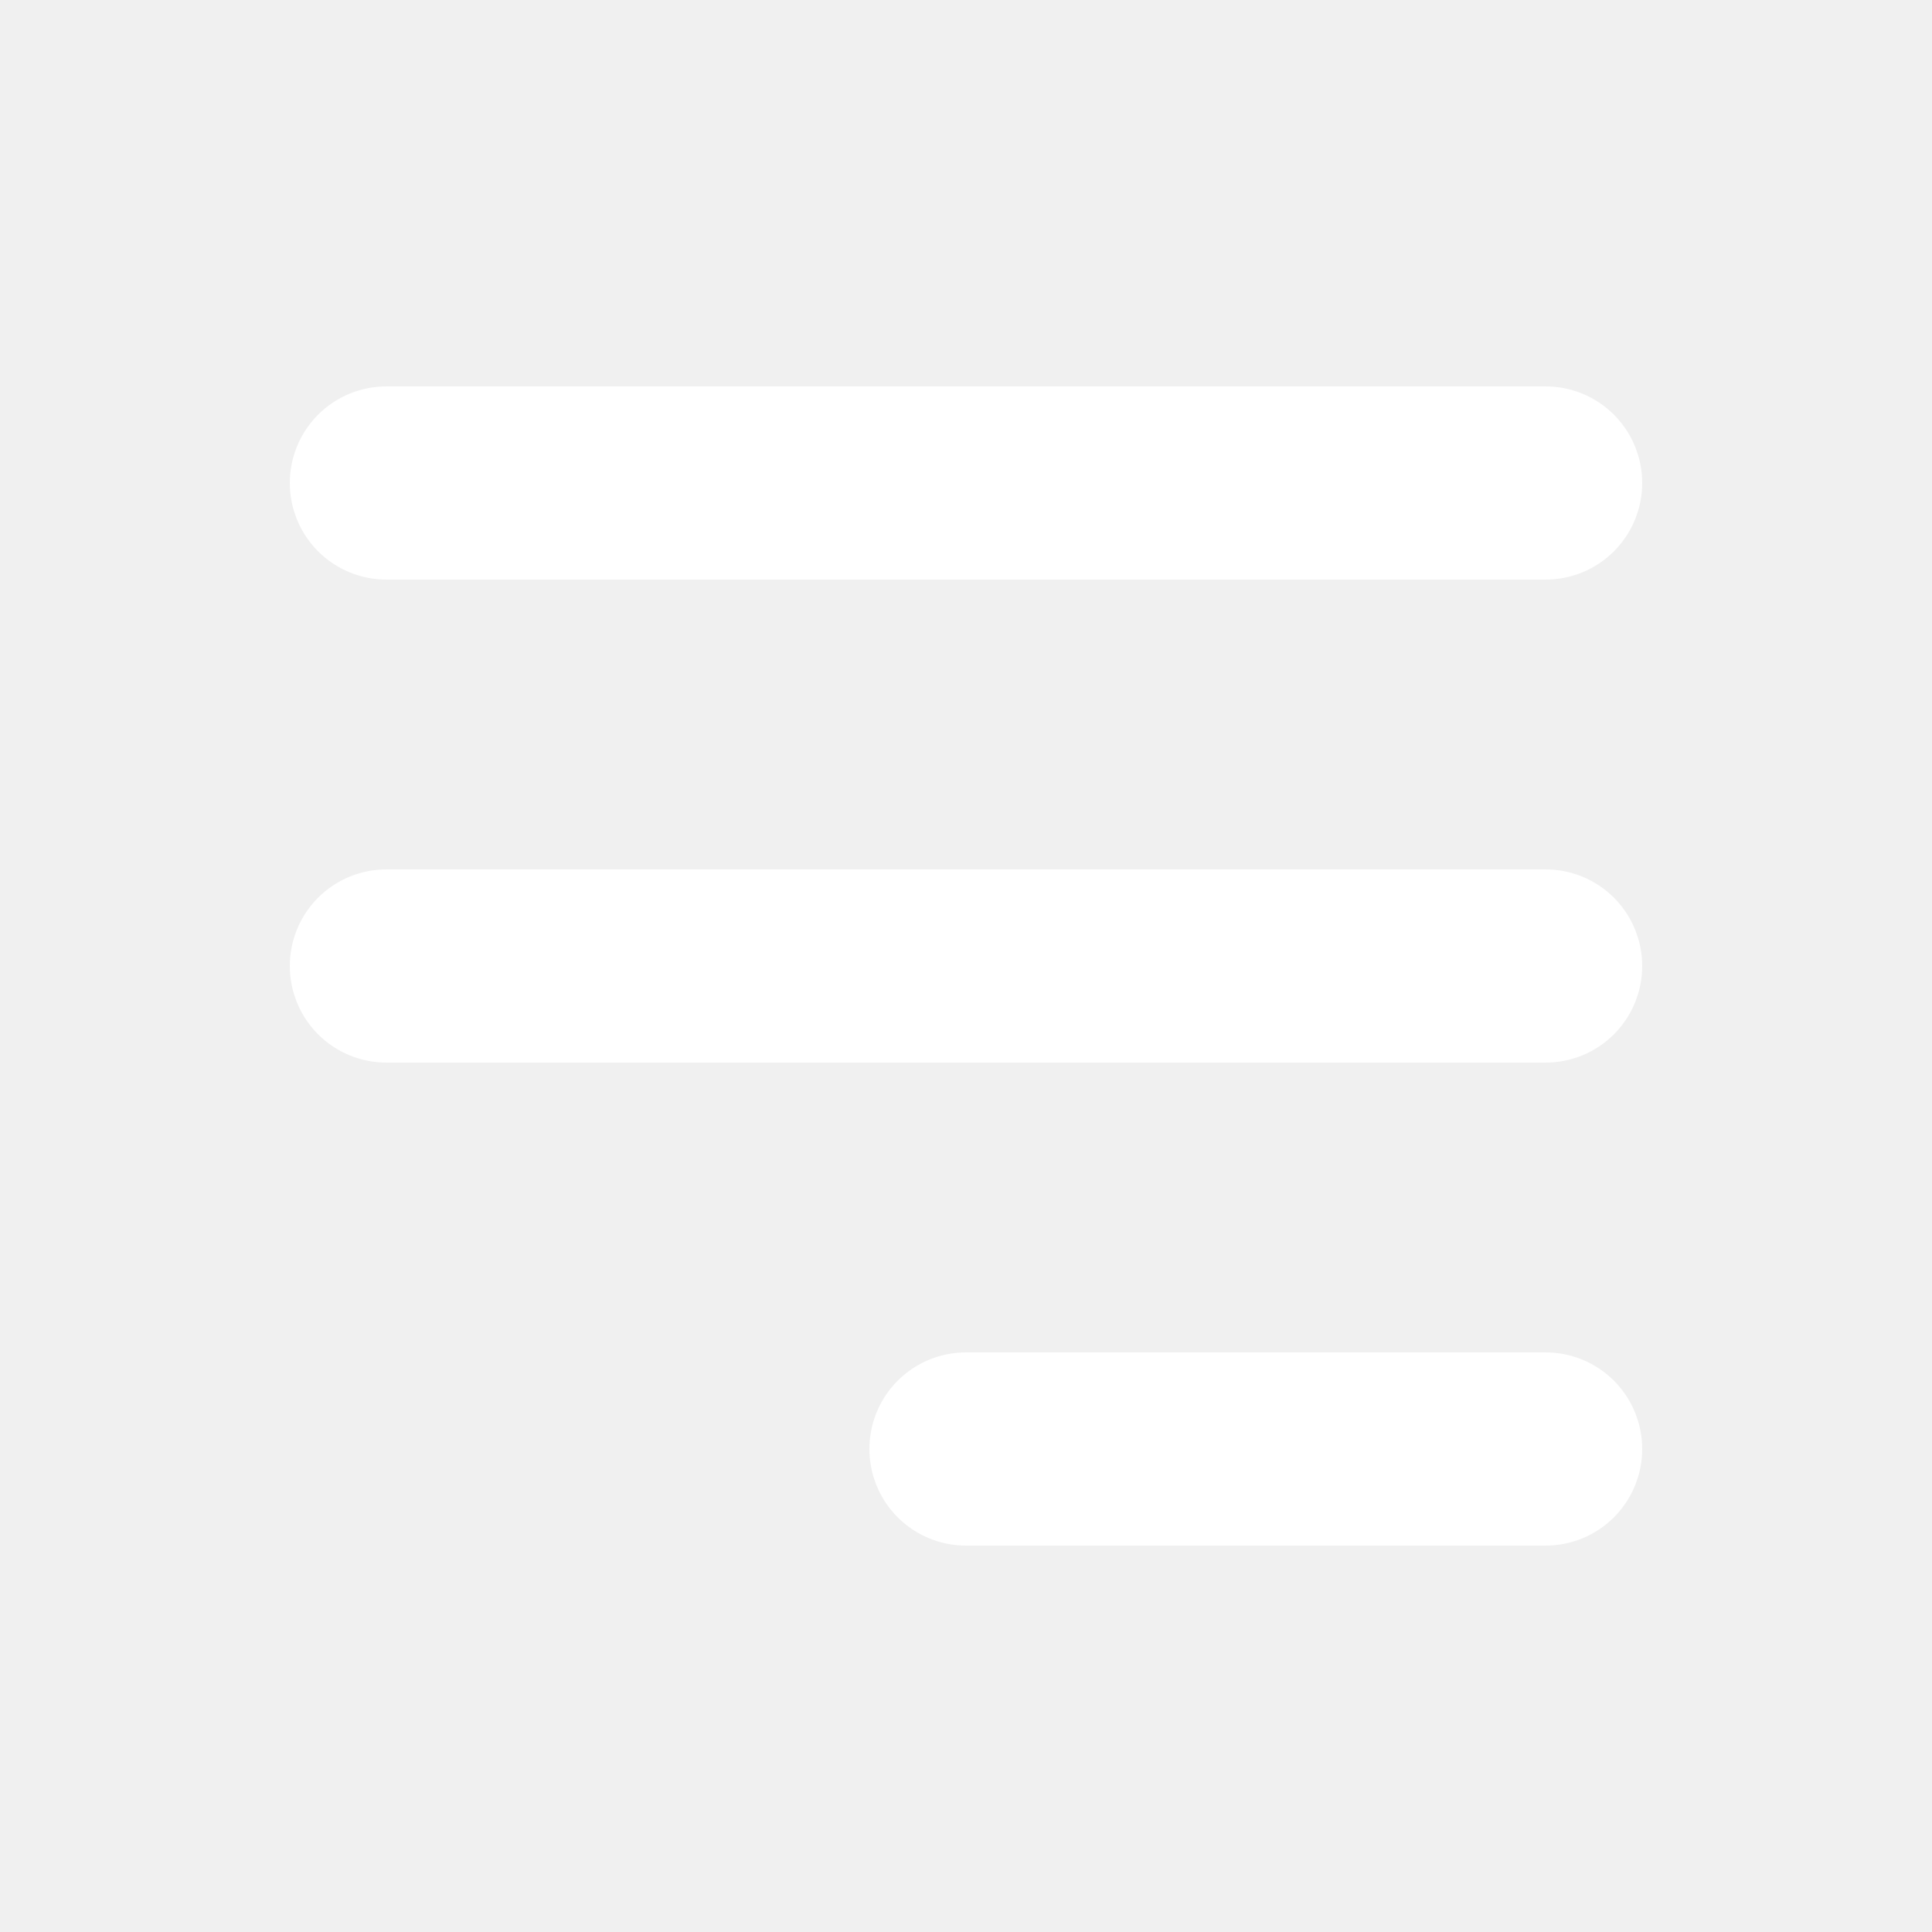
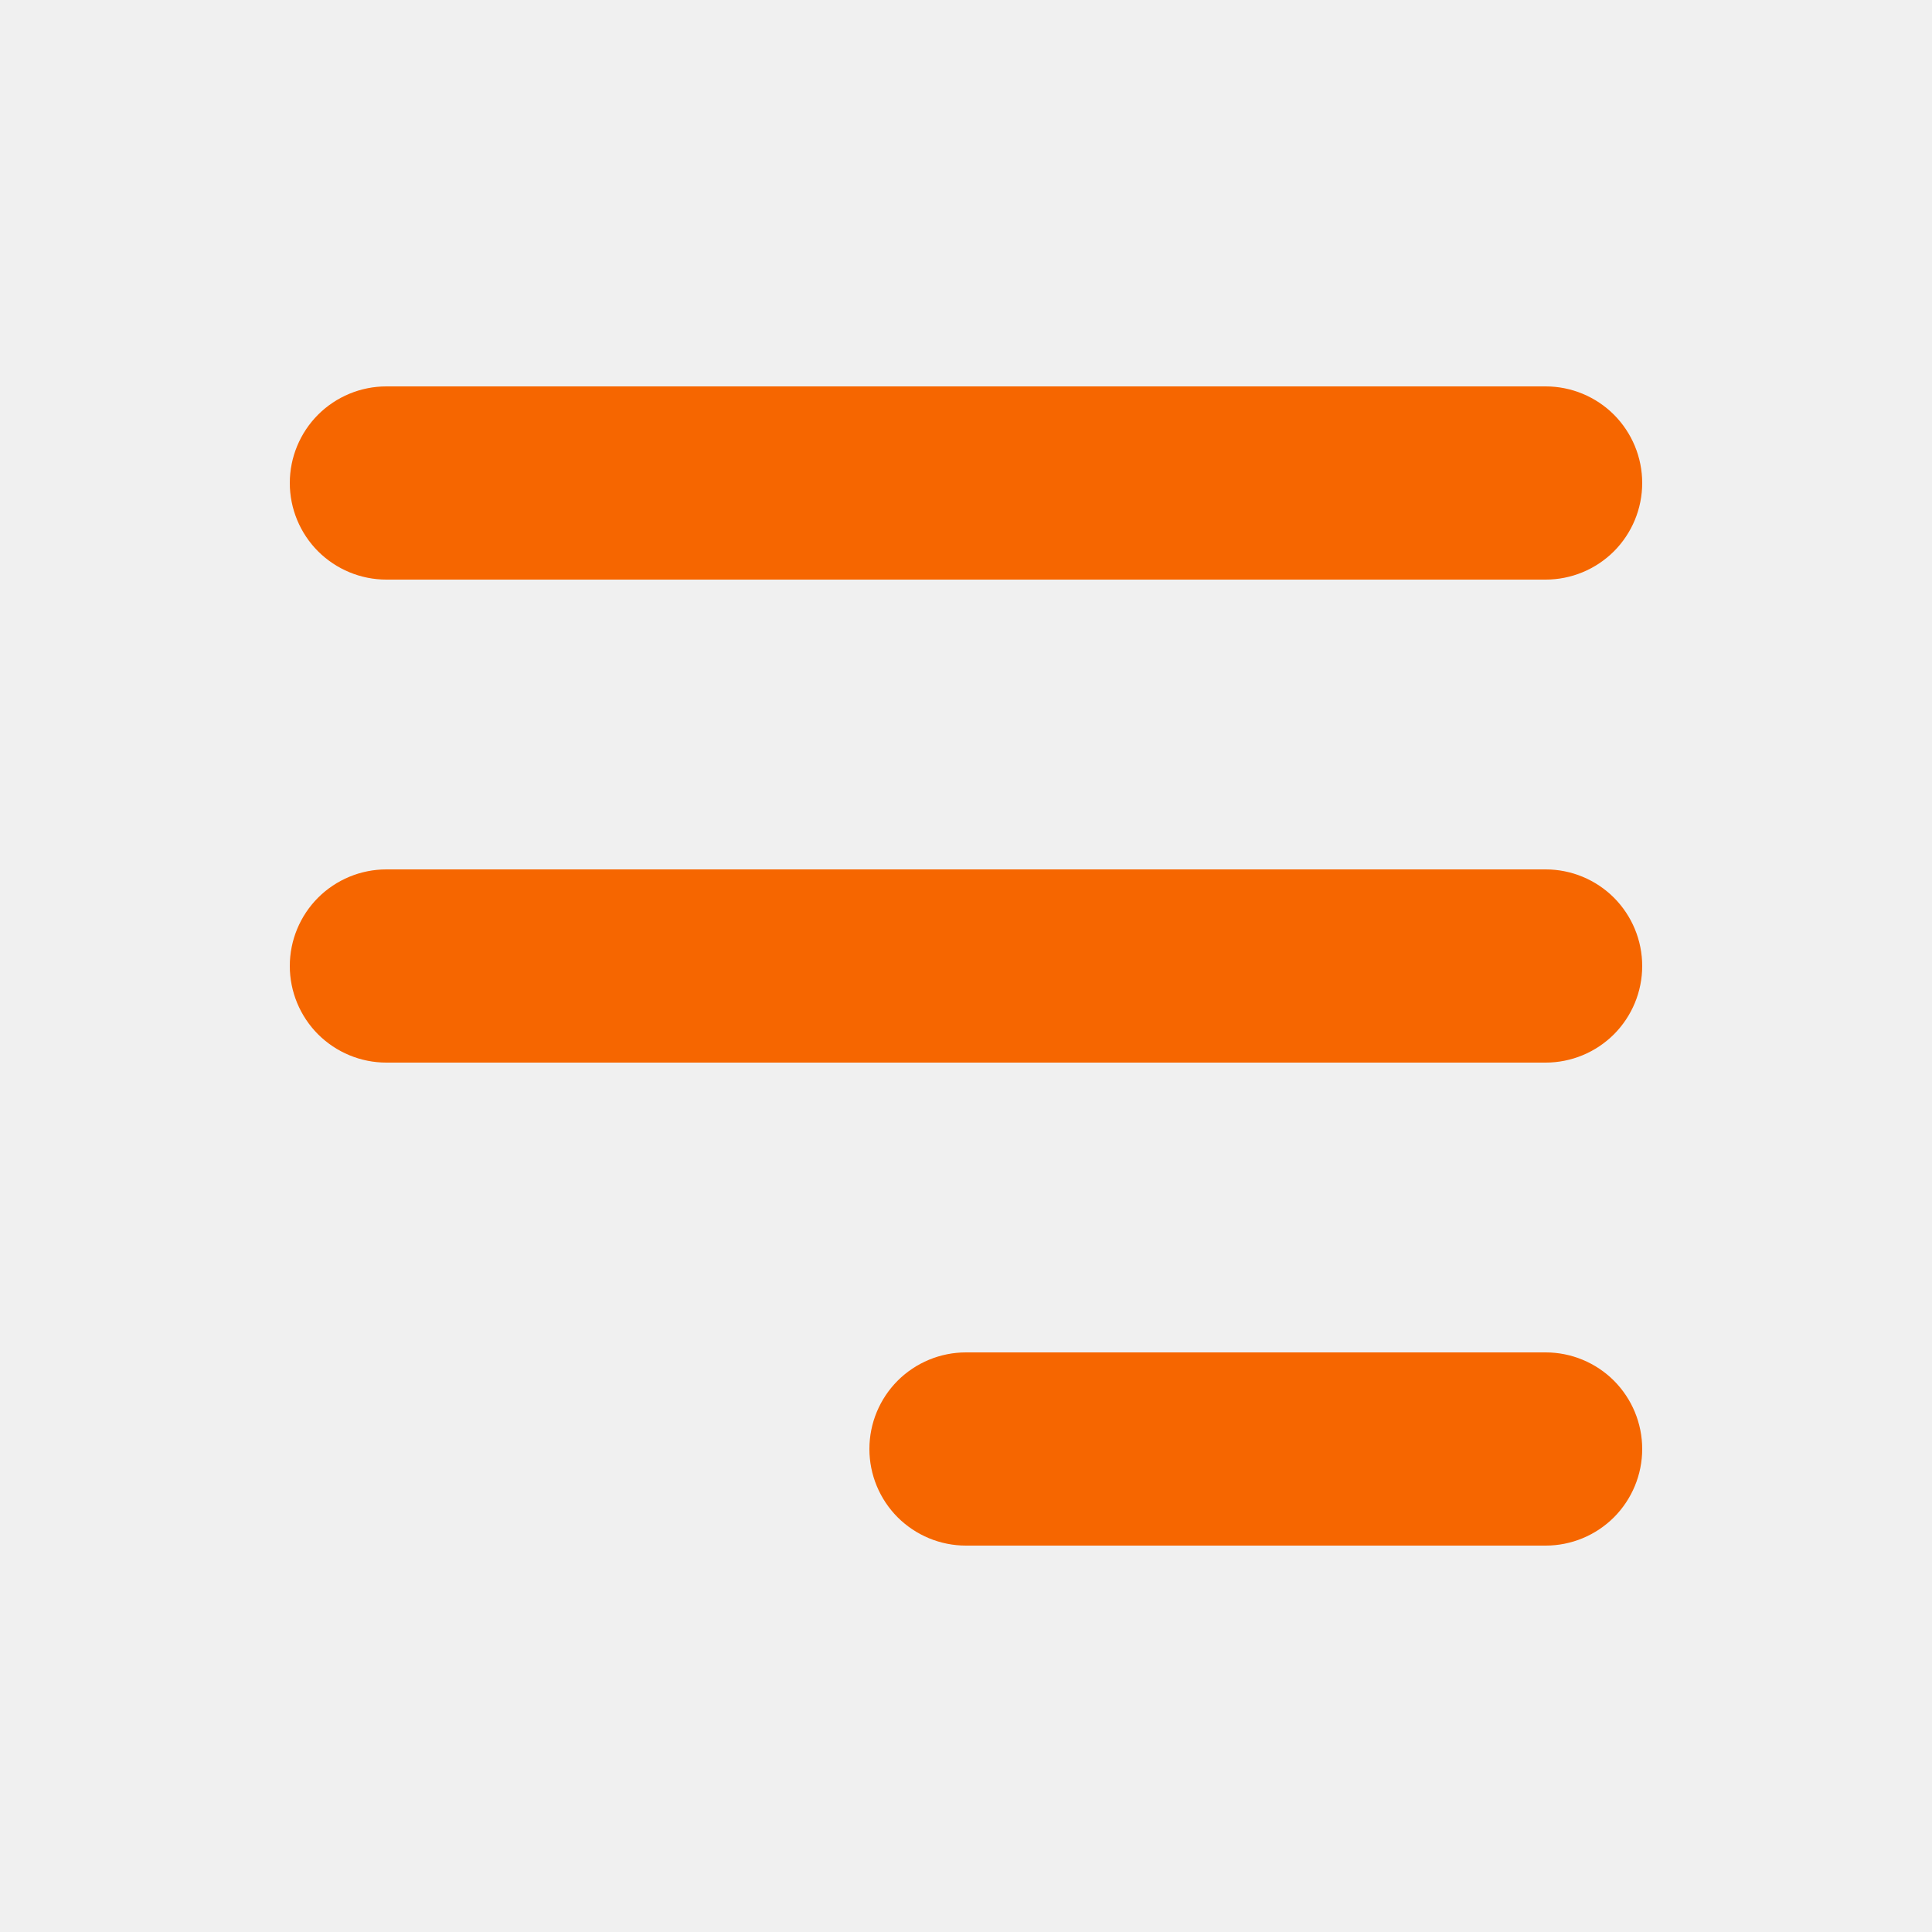
<svg xmlns="http://www.w3.org/2000/svg" width="30" height="30" viewBox="0 0 30 30" fill="none">
-   <path fill-rule="evenodd" clip-rule="evenodd" d="M4.5 7.5C4.5 7.102 4.658 6.721 4.939 6.439C5.221 6.158 5.602 6 6 6H24C24.398 6 24.779 6.158 25.061 6.439C25.342 6.721 25.5 7.102 25.5 7.5C25.5 7.898 25.342 8.279 25.061 8.561C24.779 8.842 24.398 9 24 9H6C5.602 9 5.221 8.842 4.939 8.561C4.658 8.279 4.5 7.898 4.5 7.5ZM4.5 15C4.5 14.602 4.658 14.221 4.939 13.939C5.221 13.658 5.602 13.5 6 13.5H24C24.398 13.5 24.779 13.658 25.061 13.939C25.342 14.221 25.5 14.602 25.5 15C25.5 15.398 25.342 15.779 25.061 16.061C24.779 16.342 24.398 16.5 24 16.5H6C5.602 16.5 5.221 16.342 4.939 16.061C4.658 15.779 4.5 15.398 4.5 15ZM13.5 22.5C13.5 22.102 13.658 21.721 13.939 21.439C14.221 21.158 14.602 21 15 21H24C24.398 21 24.779 21.158 25.061 21.439C25.342 21.721 25.5 22.102 25.5 22.5C25.5 22.898 25.342 23.279 25.061 23.561C24.779 23.842 24.398 24 24 24H15C14.602 24 14.221 23.842 13.939 23.561C13.658 23.279 13.5 22.898 13.5 22.5Z" fill="white" />
+   <path fill-rule="evenodd" clip-rule="evenodd" d="M4.5 7.5C4.5 7.102 4.658 6.721 4.939 6.439C5.221 6.158 5.602 6 6 6H24C24.398 6 24.779 6.158 25.061 6.439C25.342 6.721 25.5 7.102 25.5 7.5C25.5 7.898 25.342 8.279 25.061 8.561C24.779 8.842 24.398 9 24 9H6C5.602 9 5.221 8.842 4.939 8.561C4.658 8.279 4.5 7.898 4.5 7.5ZM4.5 15C4.5 14.602 4.658 14.221 4.939 13.939C5.221 13.658 5.602 13.5 6 13.5H24C24.398 13.5 24.779 13.658 25.061 13.939C25.342 14.221 25.5 14.602 25.5 15C25.5 15.398 25.342 15.779 25.061 16.061C24.779 16.342 24.398 16.5 24 16.5H6C5.602 16.5 5.221 16.342 4.939 16.061C4.658 15.779 4.5 15.398 4.5 15ZM13.5 22.5C13.5 22.102 13.658 21.721 13.939 21.439C14.221 21.158 14.602 21 15 21H24C24.398 21 24.779 21.158 25.061 21.439C25.342 21.721 25.5 22.102 25.5 22.5C25.5 22.898 25.342 23.279 25.061 23.561C24.779 23.842 24.398 24 24 24H15C14.602 24 14.221 23.842 13.939 23.561C13.658 23.279 13.5 22.898 13.5 22.5Z" fill="#f66600" />
</svg>
